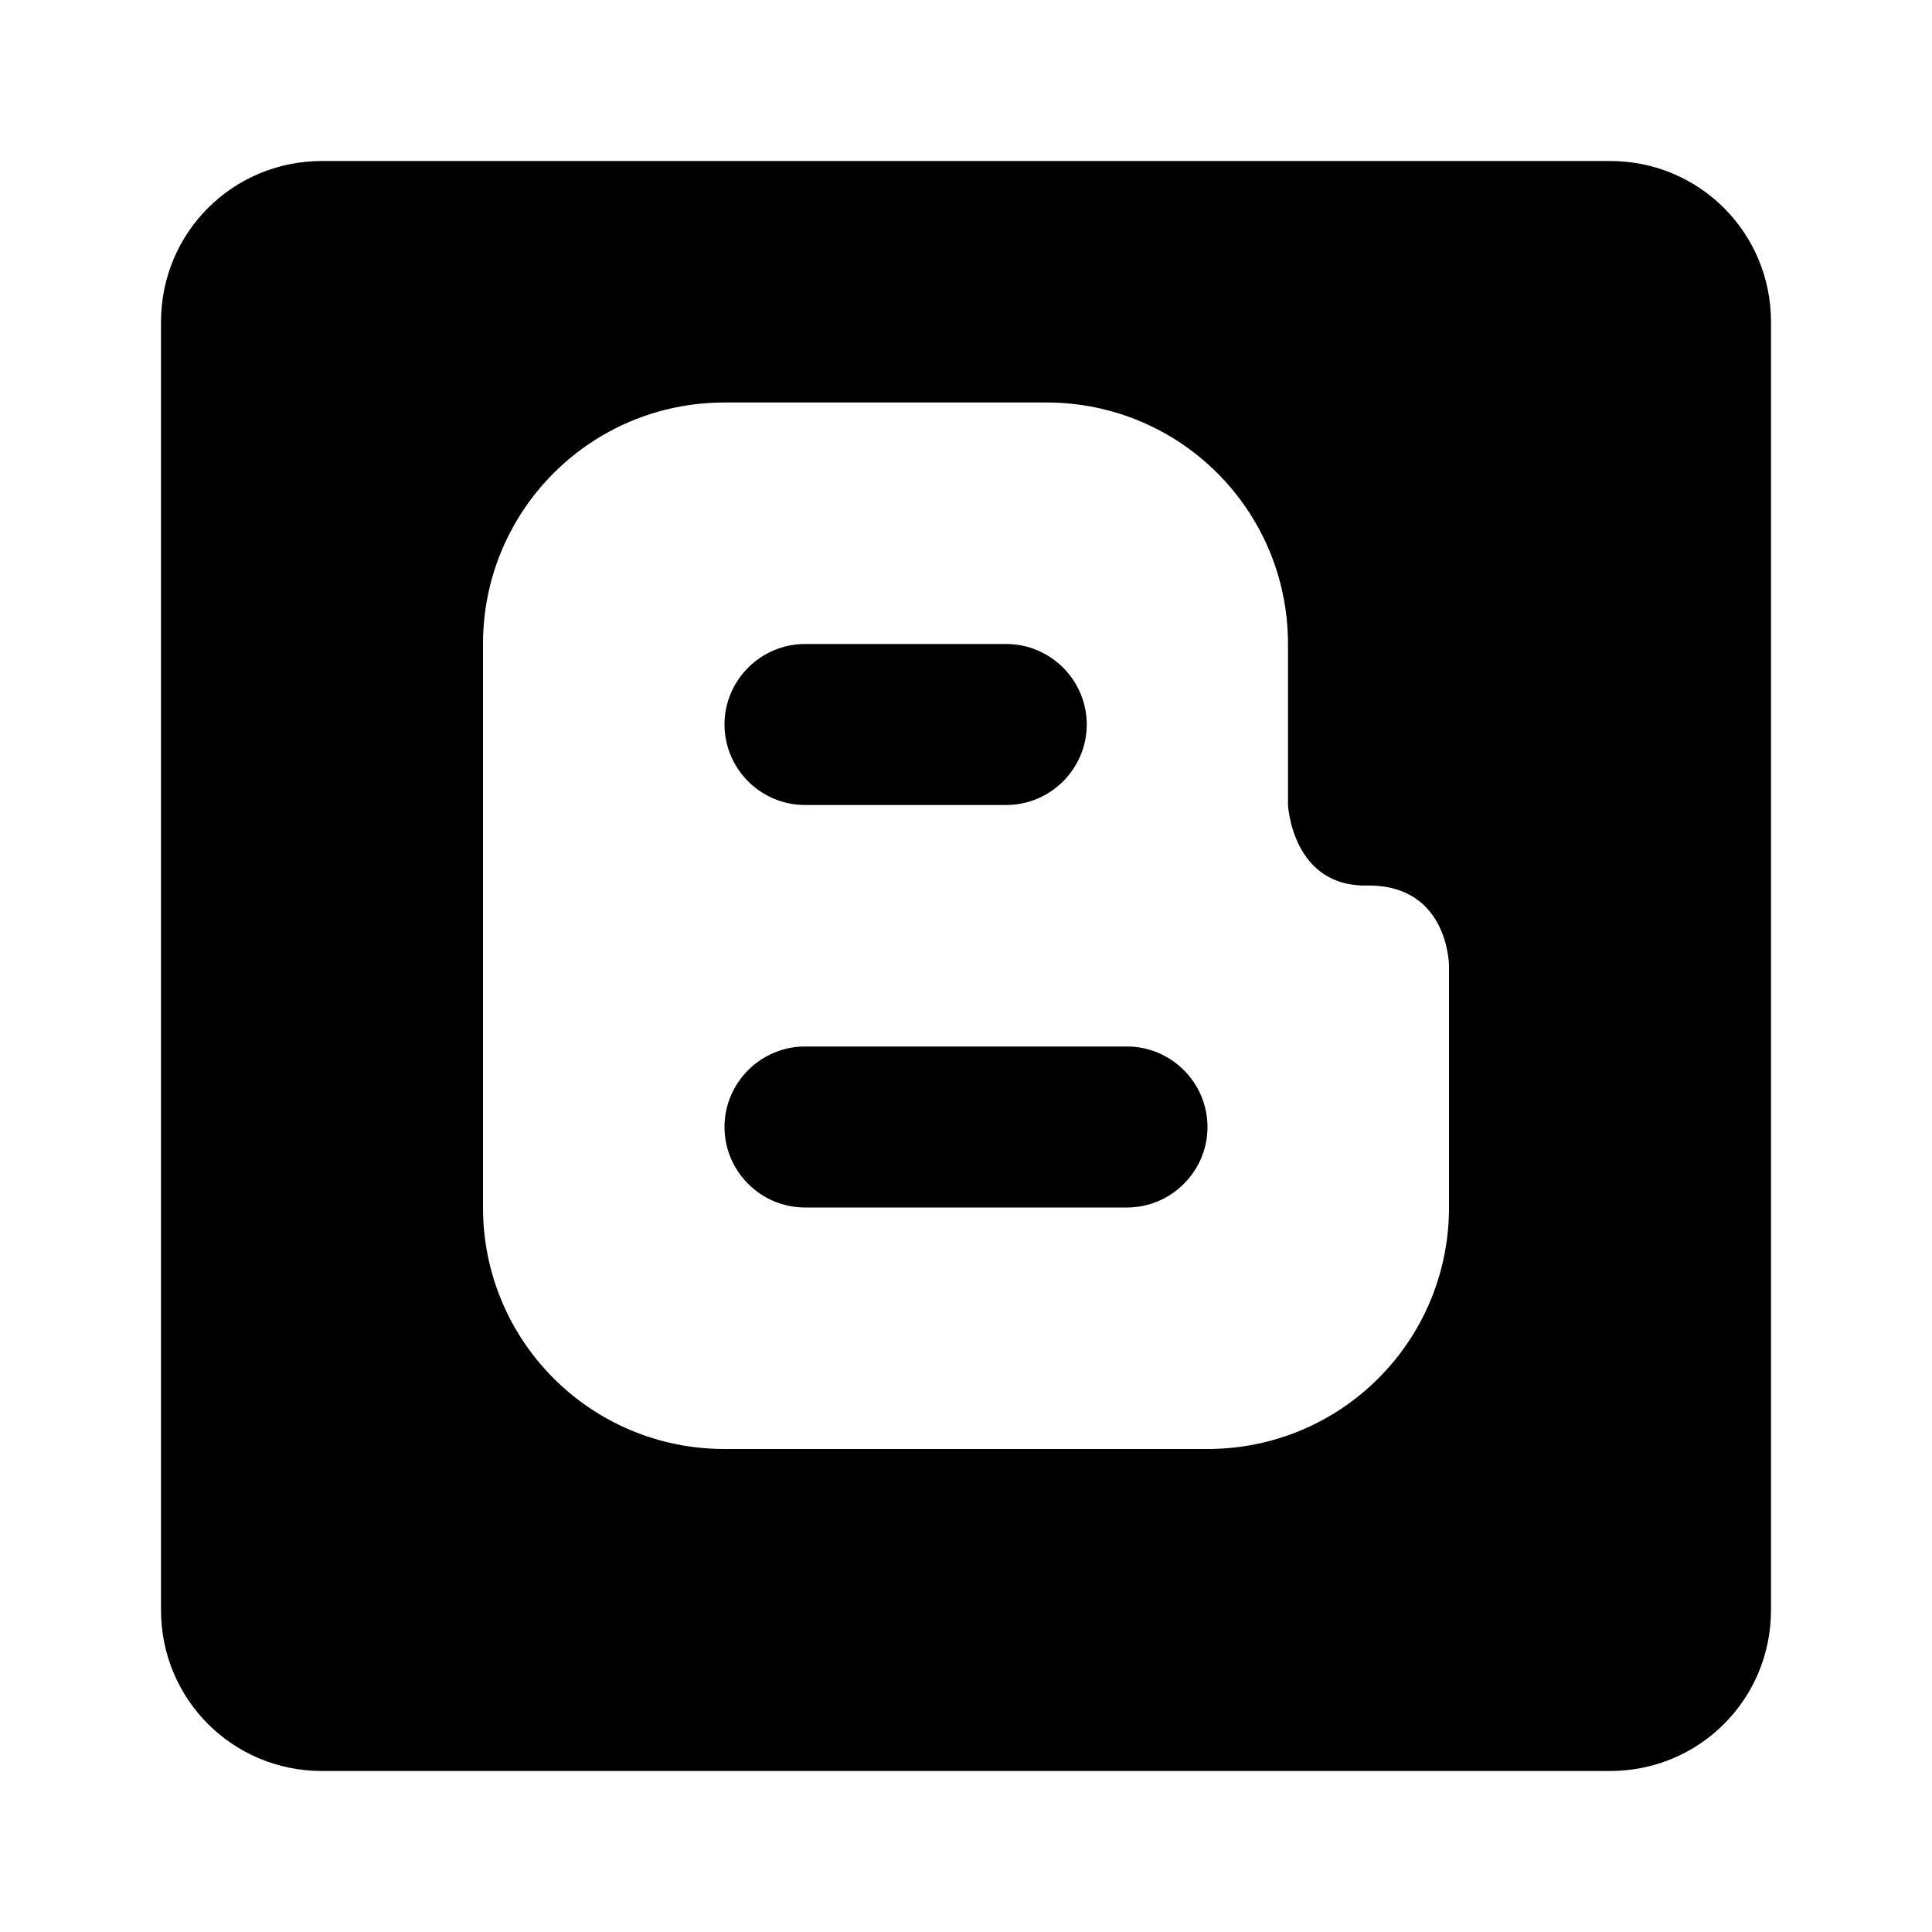
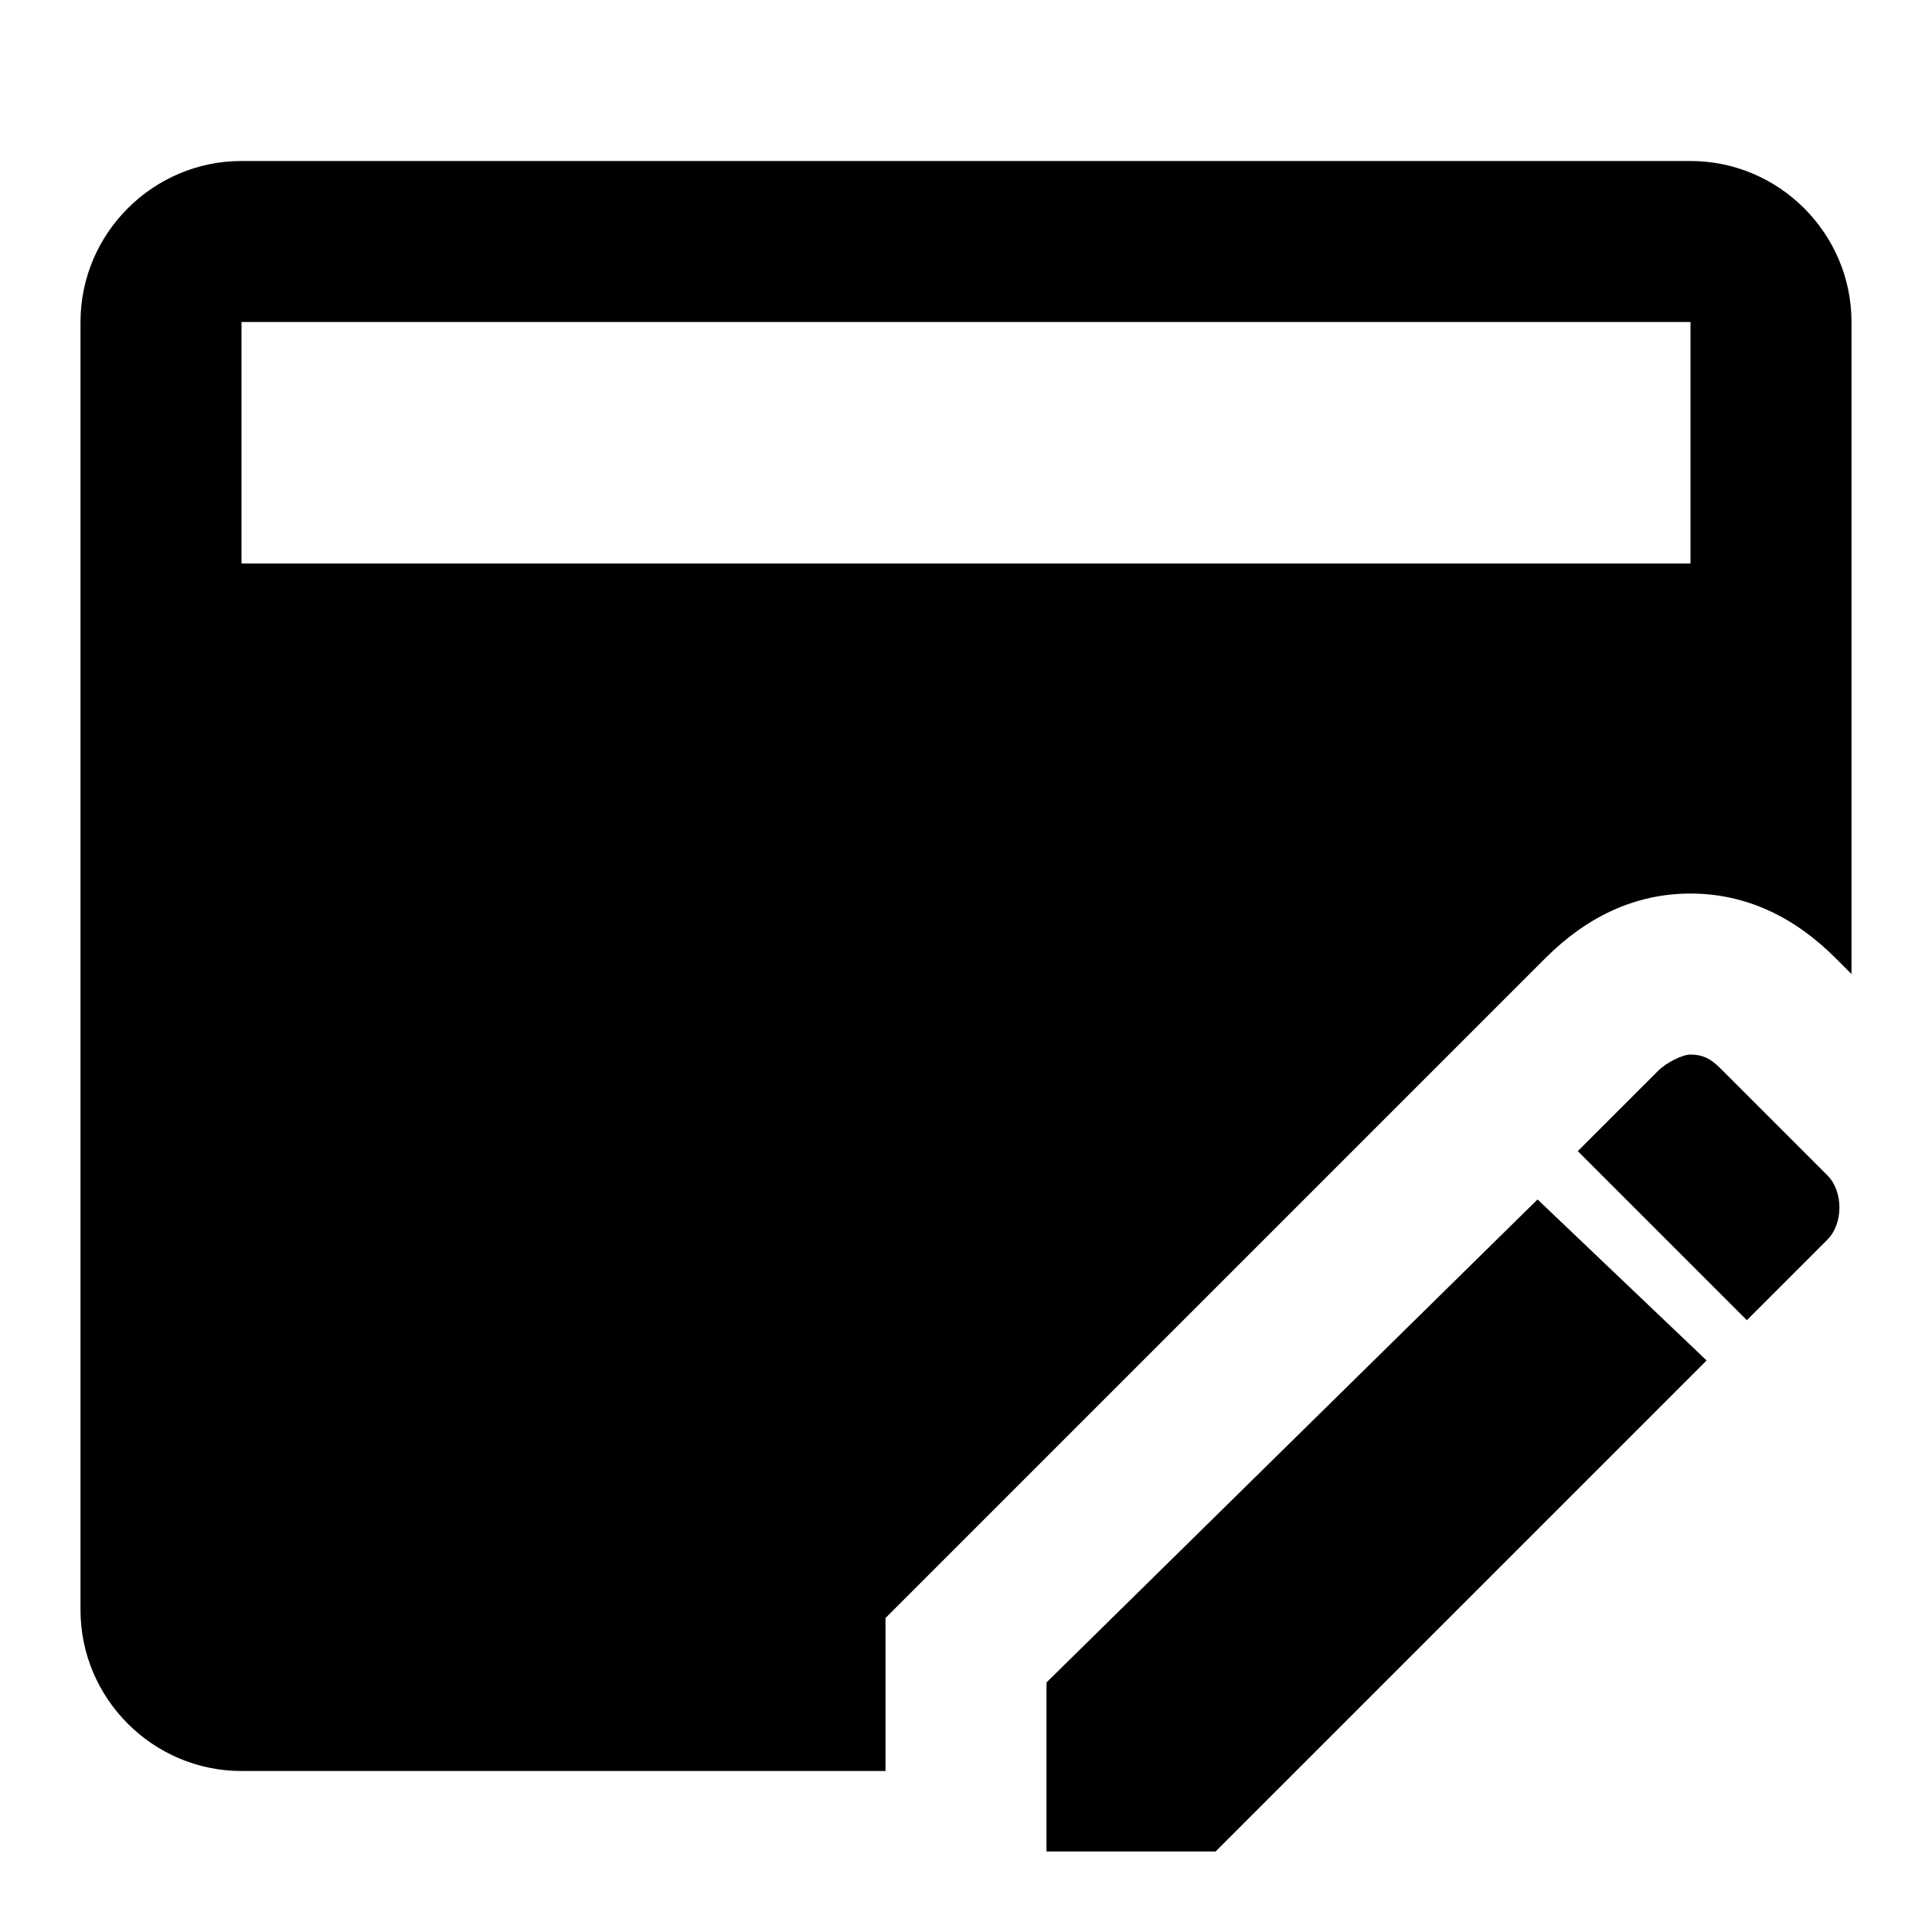
<svg xmlns="http://www.w3.org/2000/svg" version="1.1" id="mdi-blogger" width="24" height="24" viewBox="0 0 24 24">
-   <path d="M12.5 10H10C9.45 10 9 9.55 9 9C9 8.45 9.45 8 10 8H12.5C13.05 8 13.5 8.45 13.5 9C13.5 9.55 13.05 10 12.5 10M15 14C15 13.45 14.55 13 14 13H10C9.45 13 9 13.45 9 14C9 14.55 9.45 15 10 15H14C14.55 15 15 14.55 15 14M22 4V20C22 21.11 21.11 22 20 22H4C2.89 22 2 21.11 2 20V4C2 2.89 2.89 2 4 2H20C21.11 2 22 2.89 22 4M18 12C18 12 18 11 17 11C16.05 11.03 16 10 16 10L16 8C16 6.34 14.66 5 13 5H9C7.34 5 6 6.34 6 8V15C6 16.66 7.34 18 9 18H15C16.66 18 18 16.66 18 15L18 12Z" />
+   <path d="M11 20.1L19.2 11.9C19.7 11.4 20.3 11.1 21 11.1C21.7 11.1 22.3 11.4 22.8 11.9L23 12.1V4C23 2.9 22.1 2 21 2H3C1.9 2 1 2.9 1 4V20C1 21.1 1.9 22 3 22H11V20.1M3 4H21V7H3V4M21 13.1C20.9 13.1 20.7 13.2 20.6 13.3L19.6 14.3L21.7 16.4L22.7 15.4C22.9 15.2 22.9 14.8 22.7 14.6L21.4 13.3C21.3 13.2 21.2 13.1 21 13.1M19.1 14.9L13 20.9V23H15.1L21.2 16.9L19.1 14.9Z" />
</svg>
